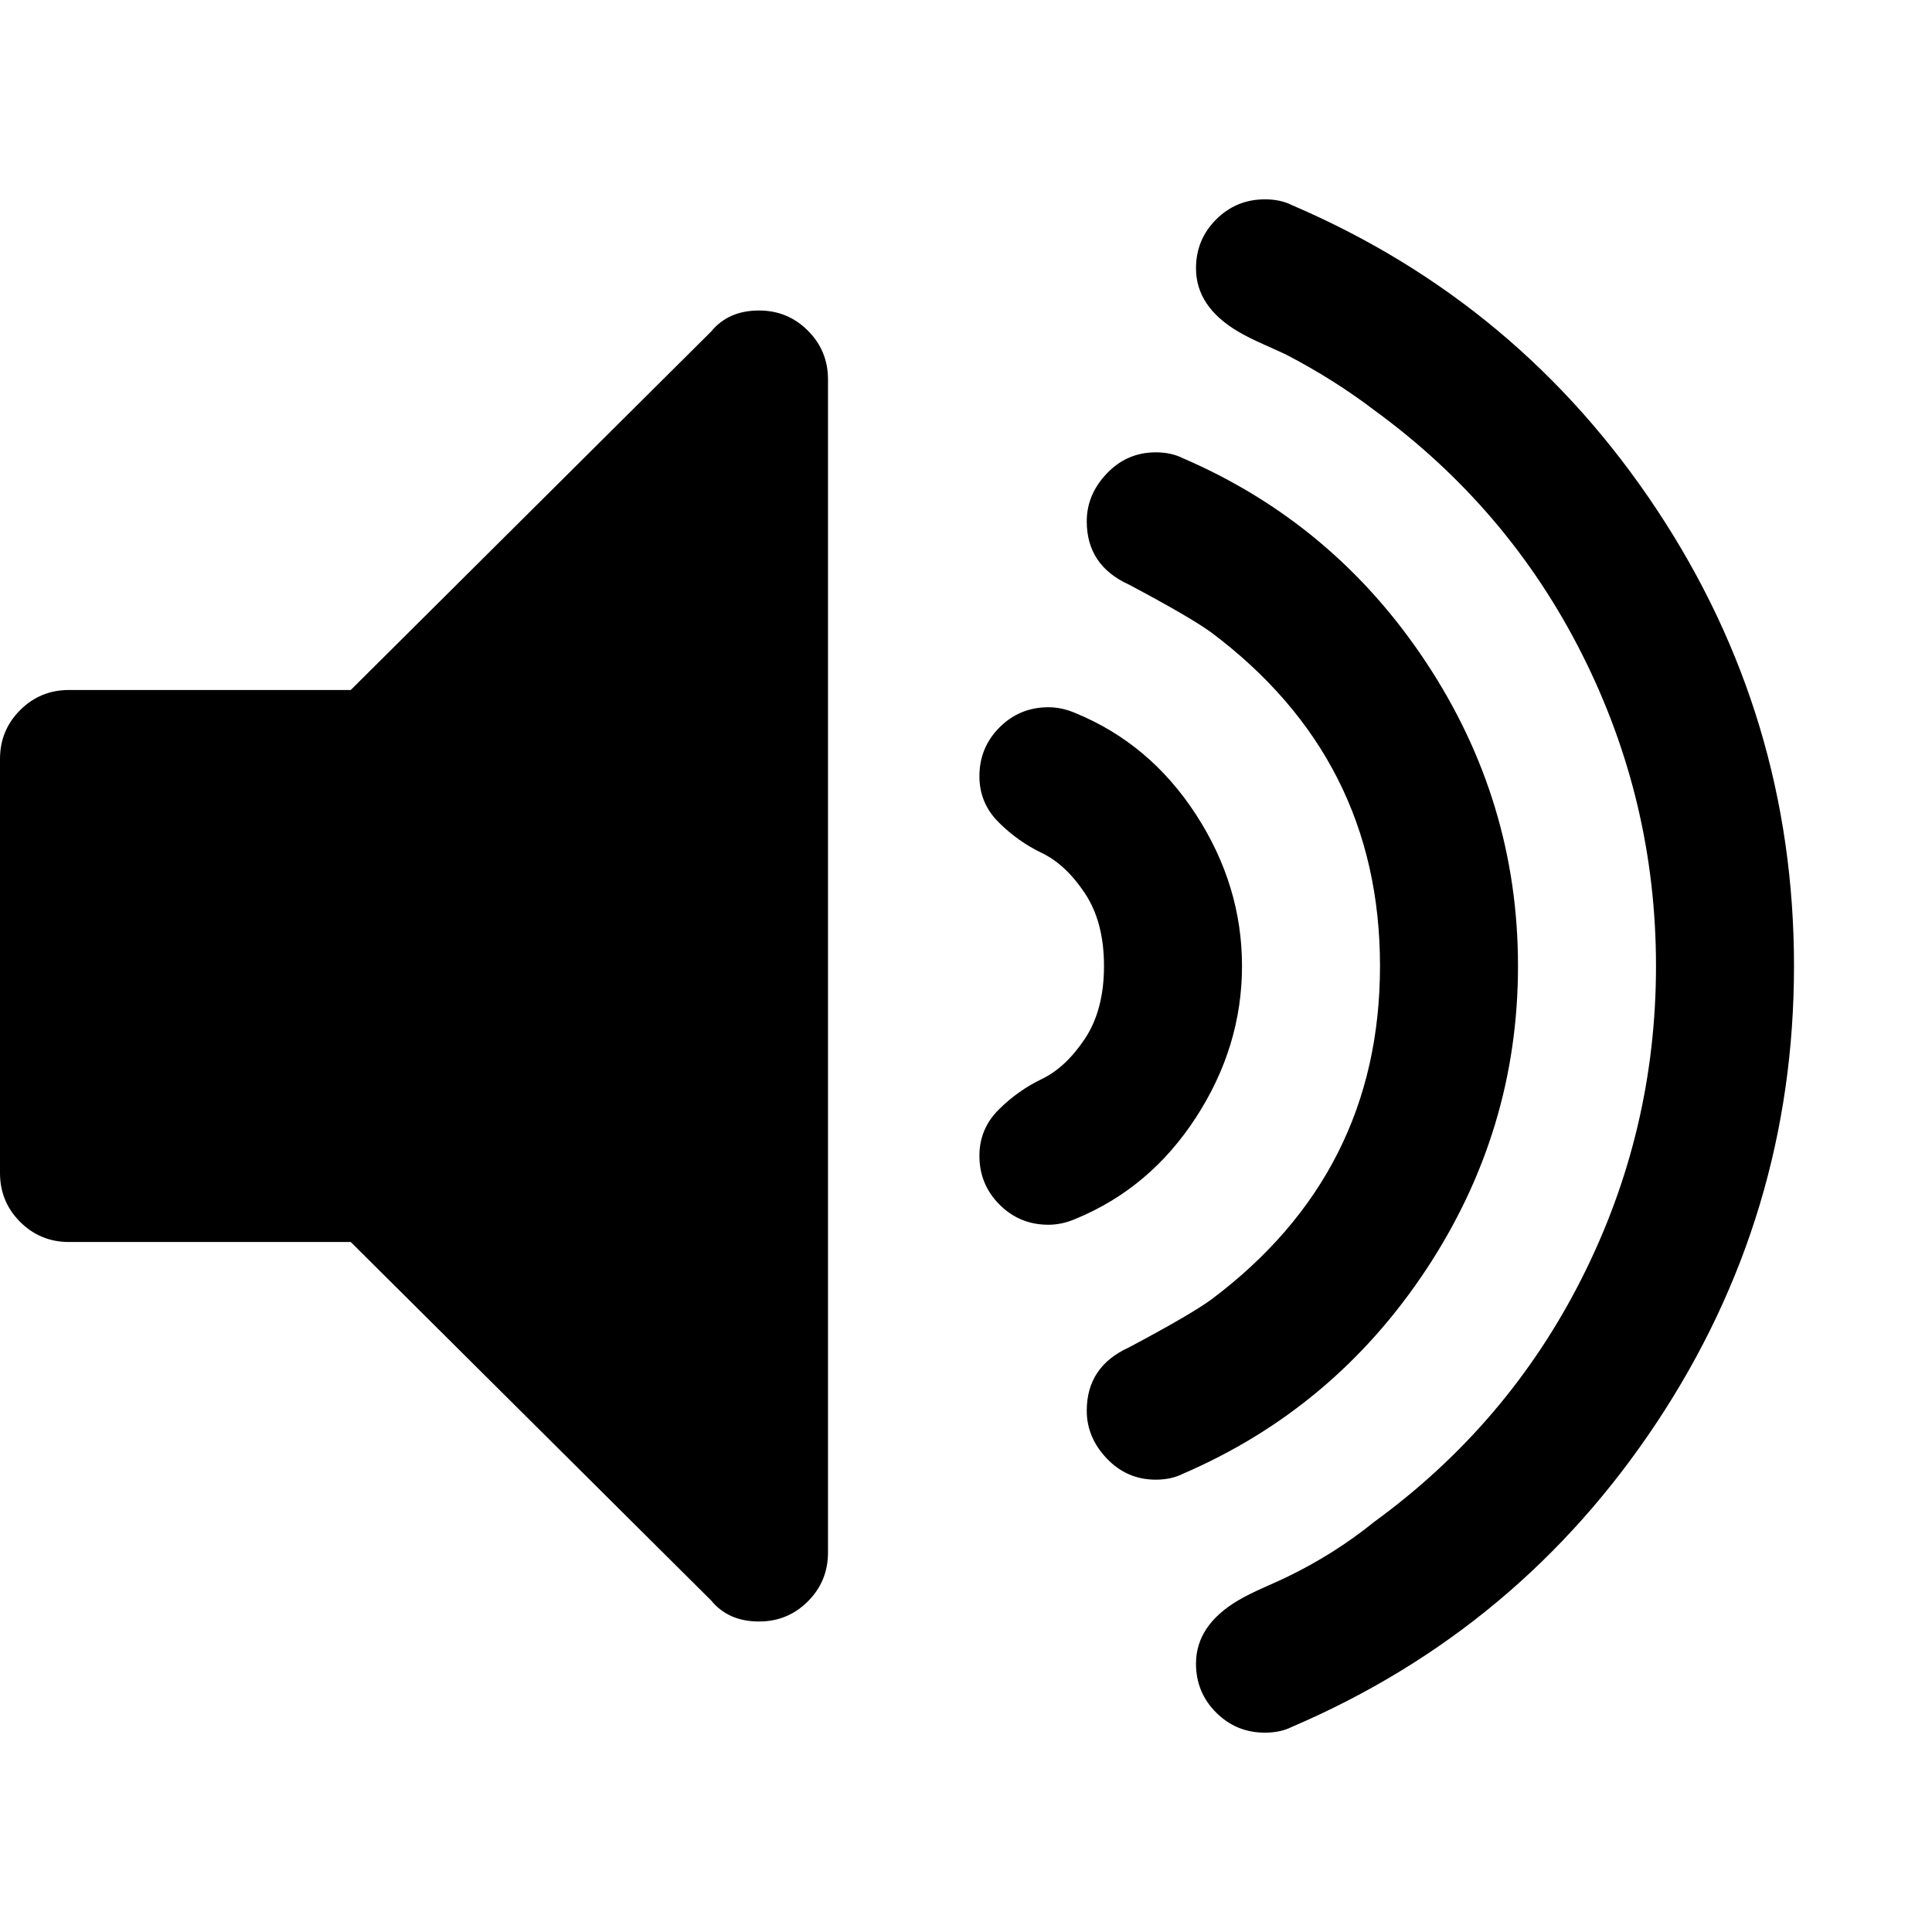
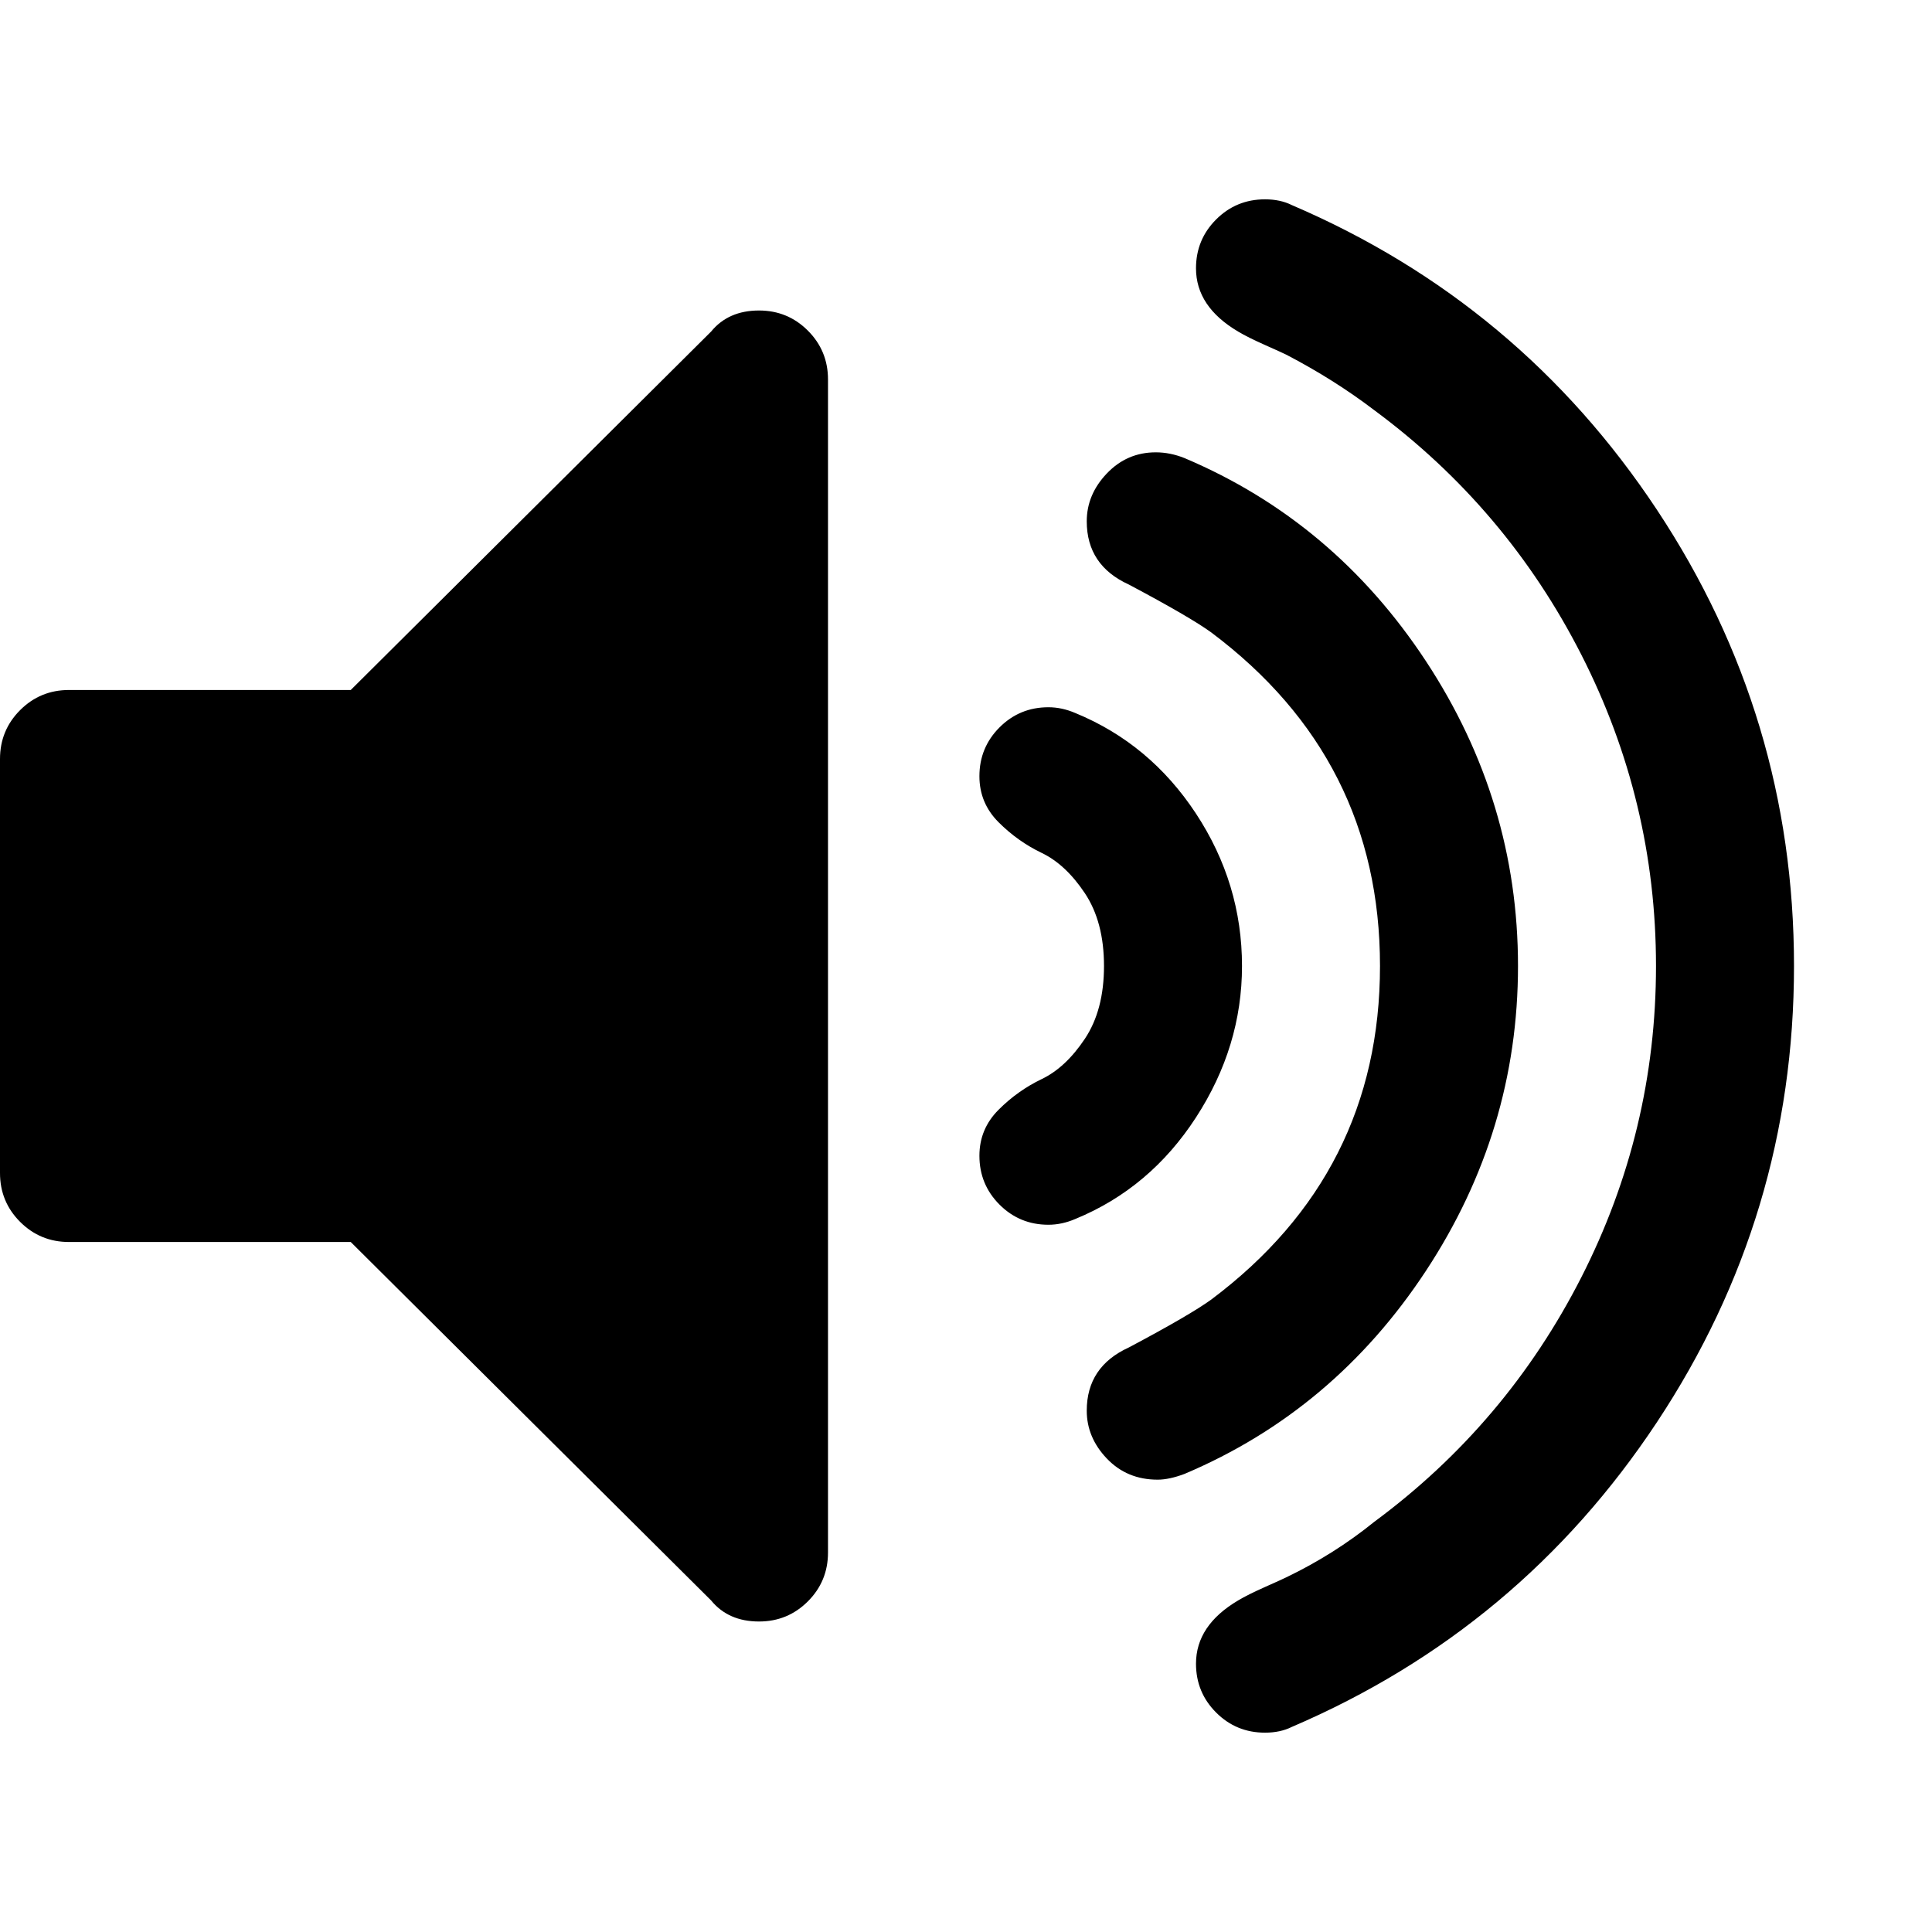
<svg xmlns="http://www.w3.org/2000/svg" viewBox="0 0 1008 1008">
-   <path fill="currentColor" d="M432 198v612q0 15-10.5 25.5T396 846q-16 0-25-11L183 648H36q-15 0-25.5-10.5T0 612V396q0-15 10.5-25.5T36 360h147l188-187q9-11 25-11 15 0 25.5 10.5T432 198zm216 306q0 42-24 79t-63 53q-7 3-14 3-15 0-25.5-10.5T511 603q0-14 10-24t22.5-16 22.5-21 10-38-10-38-22.5-21-22.5-16-10-24q0-15 10.5-25.5T547 369q7 0 14 3 39 16 63 53t24 79zm144 0q0 86-48 158.5T617 769q-6 3-14 3-15 0-25.5-11T567 736q0-23 22-33 32-17 43-25 88-66 88-174t-88-174q-11-8-43-25-22-10-22-33 0-14 10.5-25t25.5-11q8 0 14 3 79 34 127 106.5T792 504zm144 0q0 130-71.5 238T674 901q-6 3-14 3-15 0-25.5-10.5T624 868q0-20 22-33 5-3 14-7t11-5q25-12 46-29 70-51 108.5-127.5T864 504t-38.5-162.5T717 214q-21-16-46-29-2-1-11-5t-14-7q-22-13-22-33 0-15 10.5-25.5T660 104q8 0 14 3 119 51 190.5 159T936 504z" />
+   <path fill="currentColor" d="M936 504q0 130-71.5 238T674 901q-6 3-14 3-15 0-25.5-10.5T624 868q0-20 22-33 5-3 14-7t11-5q25-12 46-29 69-51 108-127.5T864 504t-39-162.5T717 214q-21-16-46-29-2-1-11-5t-14-7q-22-13-22-33 0-15 10.5-25.5T660 104q8 0 14 3 119 51 190.5 159T936 504zm-144 0q0 86-48 159T618 769q-8 3-14 3-16 0-26.5-11T567 736q0-23 22-33 32-17 43-25 88-66 88-174t-88-174q-11-8-43-25-22-10-22-33 0-14 10.5-25t25.5-11q7.5 0 15 3 78 33 126 106t48 159zm-144 0q0 42-24 79t-63 53q-7 3-14 3-15 0-25.5-10.5T511 603q0-14 10-24t22.5-16 22.5-21 10-38-10-38-22.5-21-22.5-16-10-24q0-15 10.5-25.5T547 369q7 0 14 3 39 16 63 52.5t24 79.5zM432 198v612q0 15-10.5 25.5T396 846q-16 0-25-11L183 648H36q-15 0-25.5-10.5T0 612V396q0-15 10.5-25.5T36 360h147l188-187q9-11 25-11 15 0 25.5 10.5T432 198z" />
</svg>
